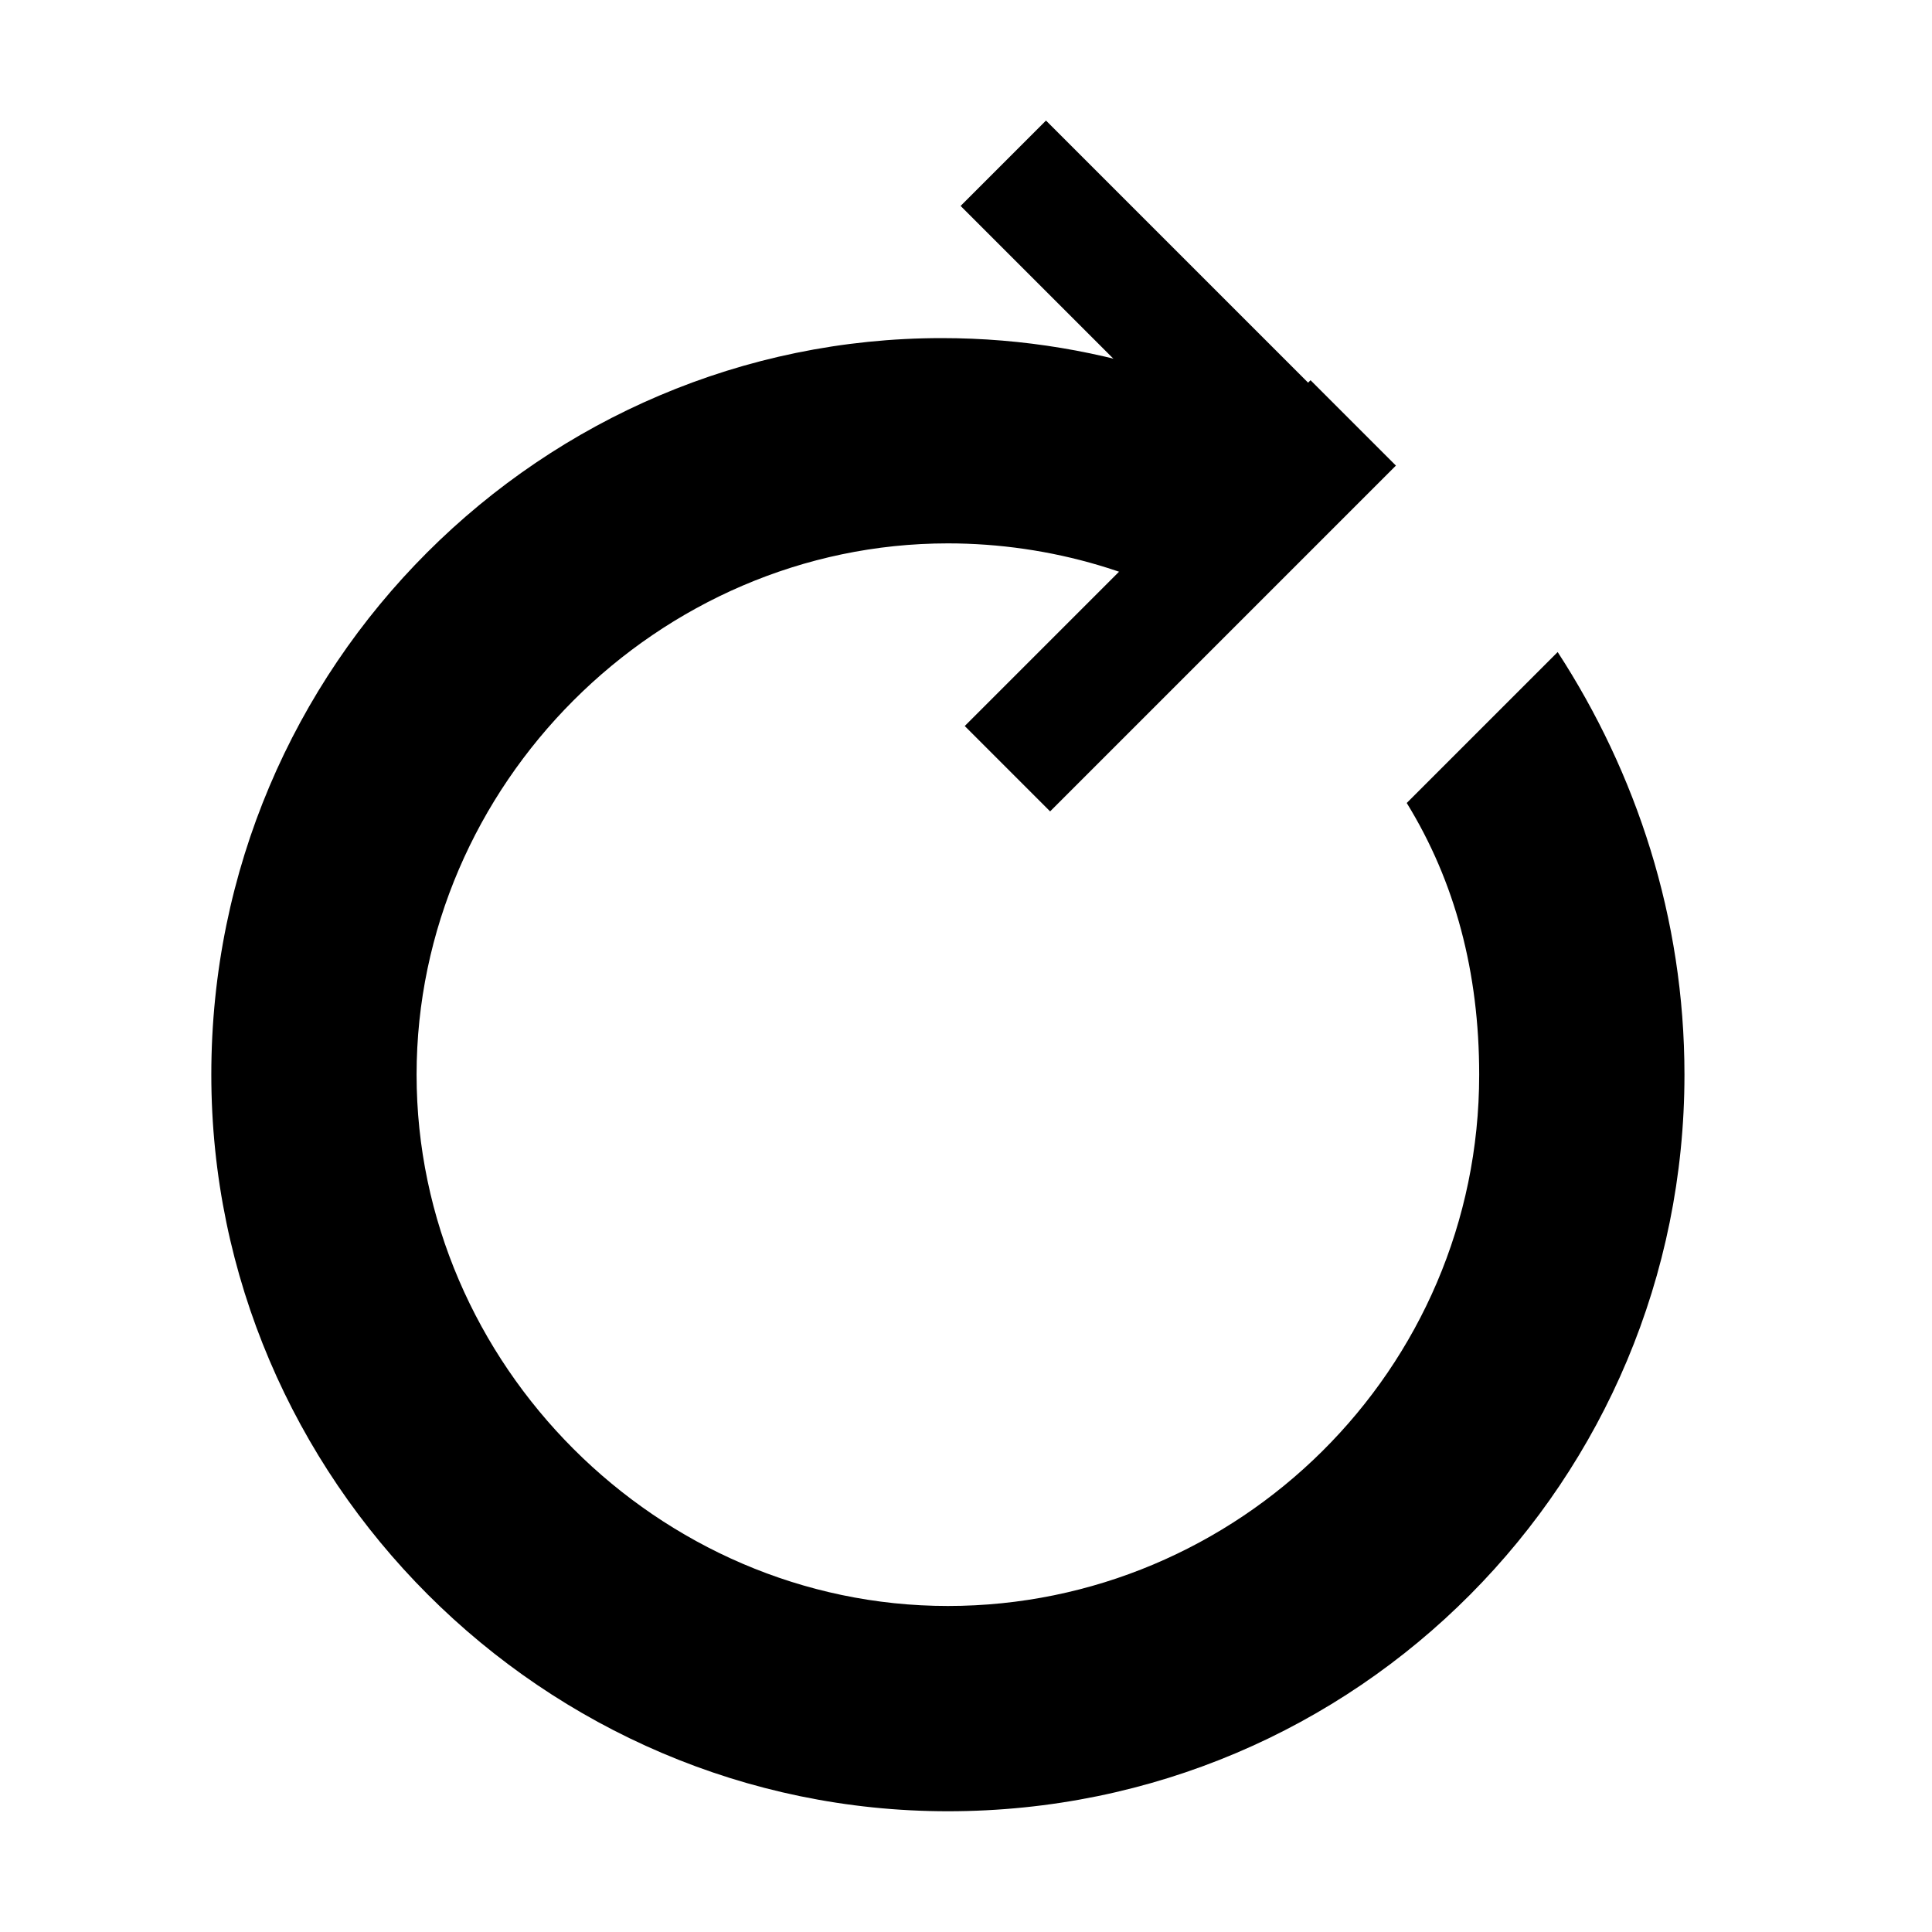
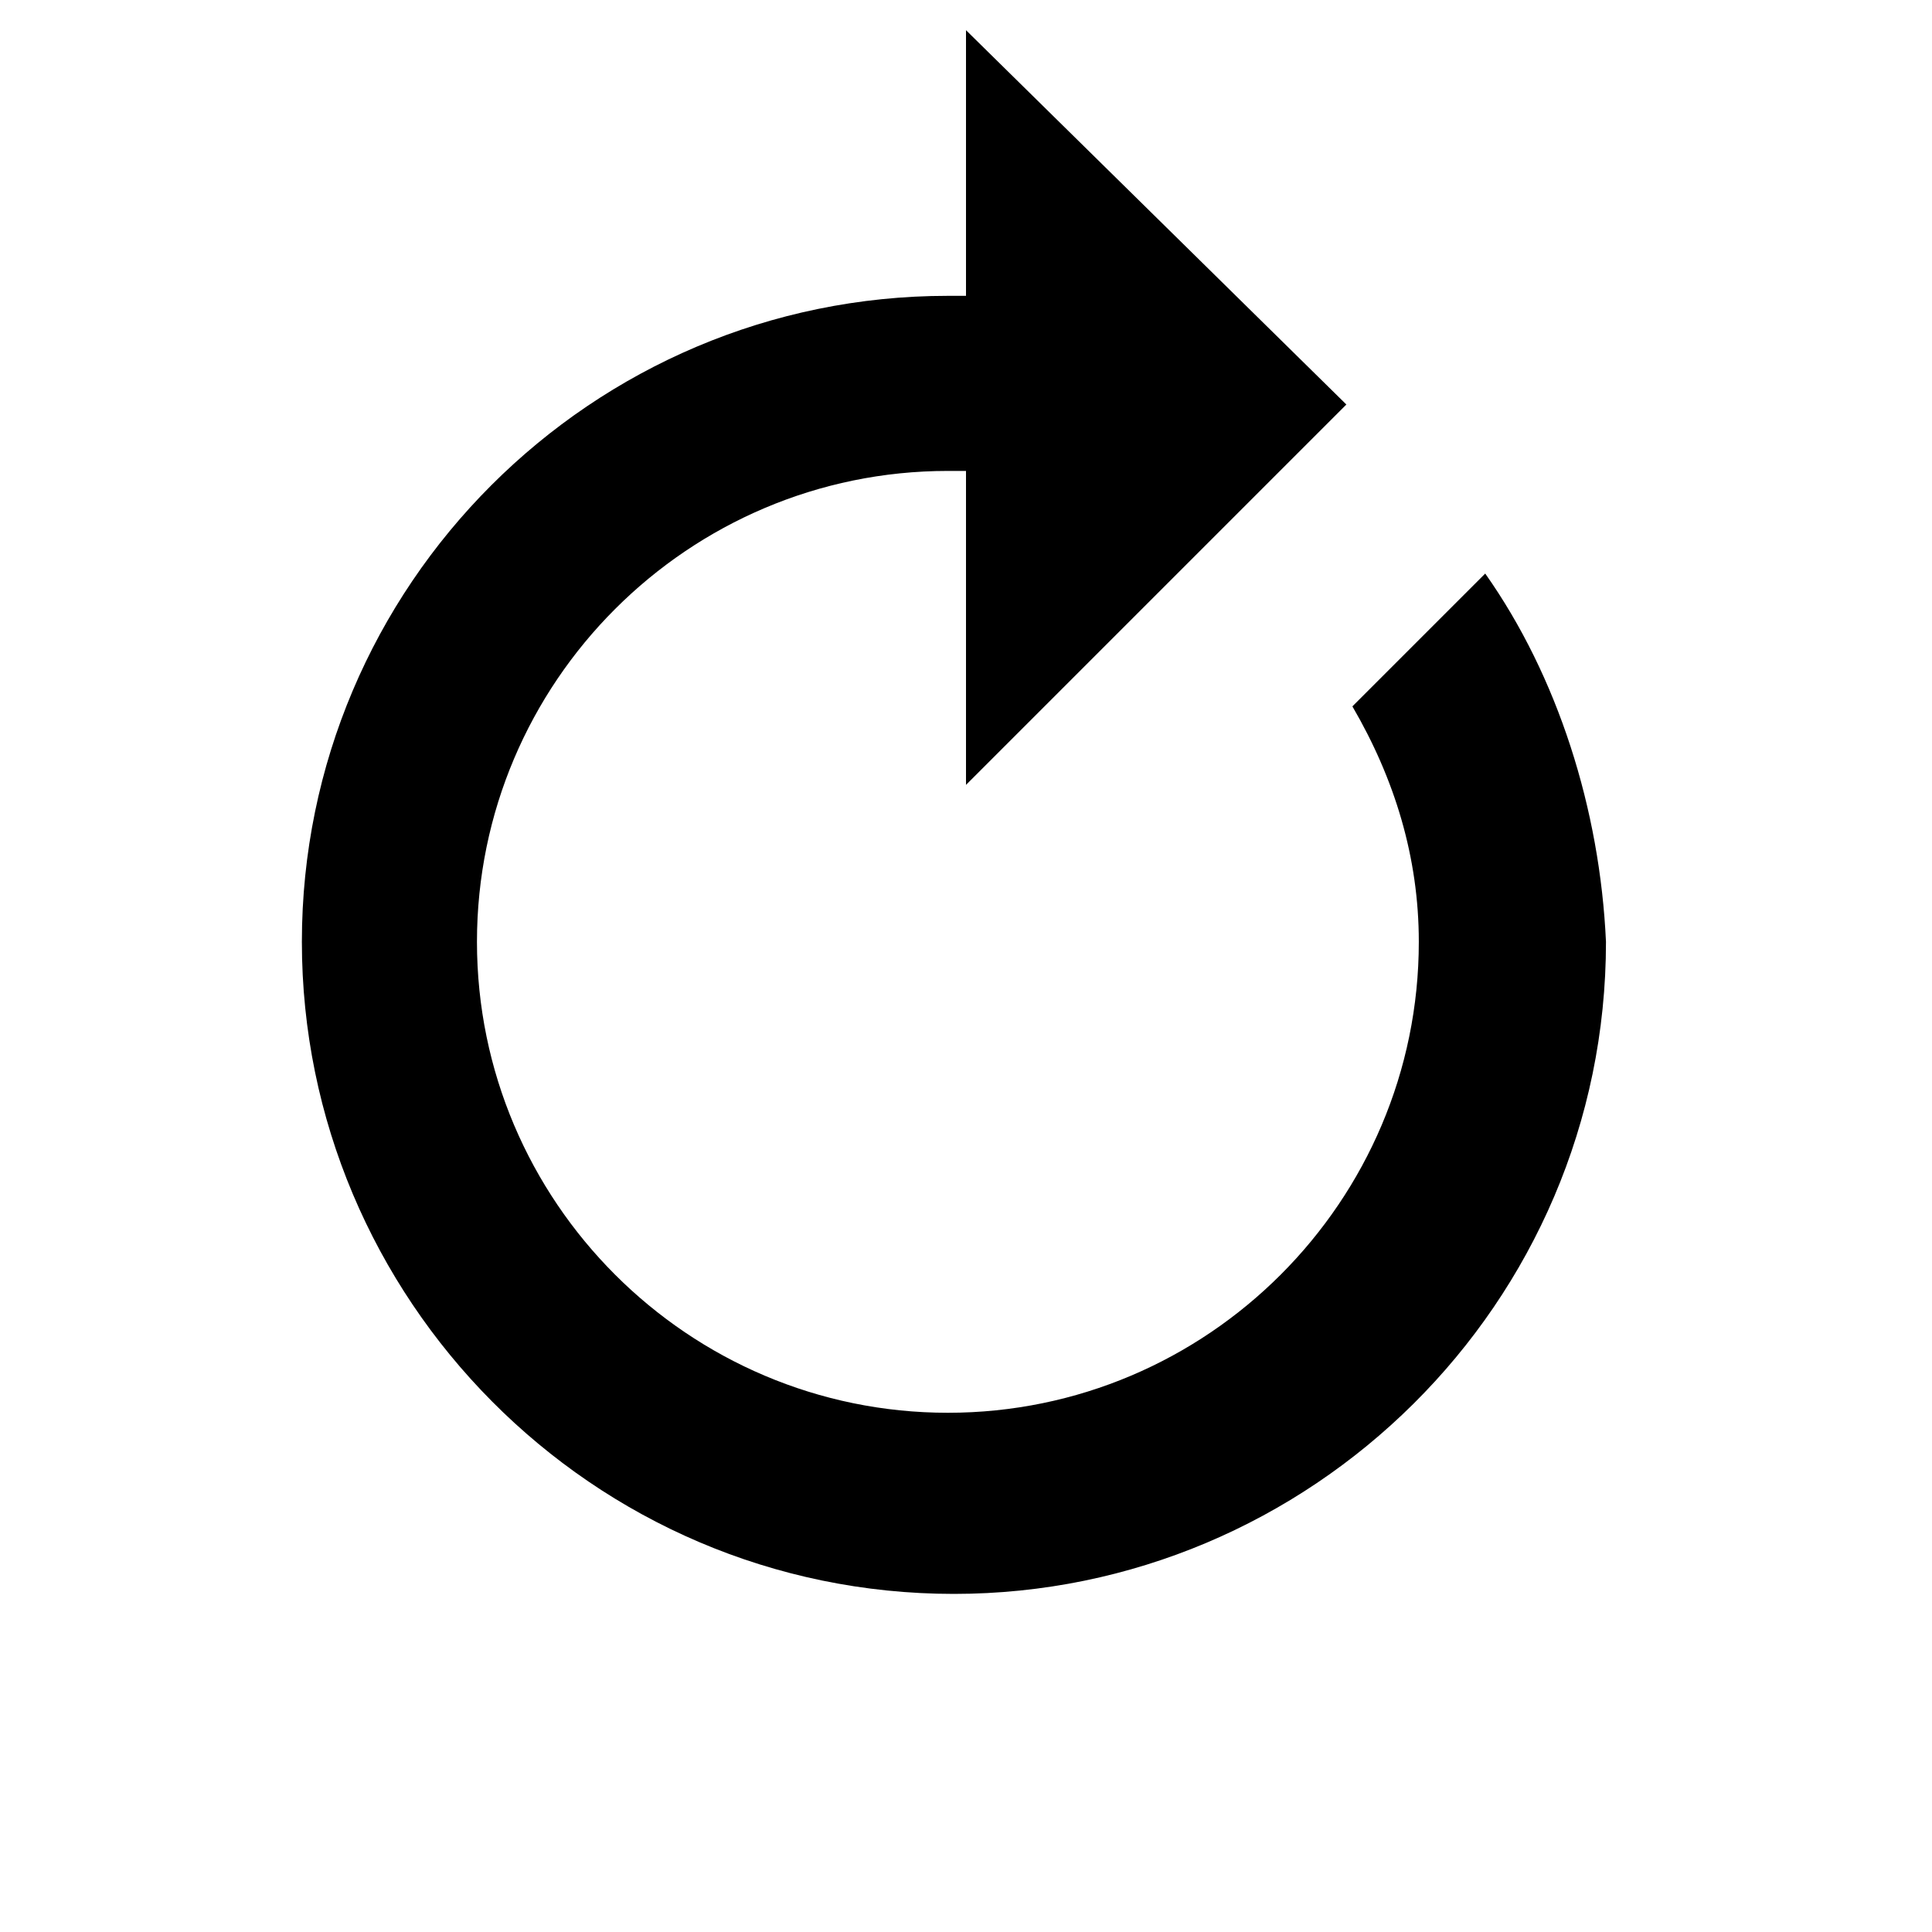
<svg xmlns="http://www.w3.org/2000/svg" version="1.1" x="0px" y="0px" width="32px" height="32px" viewBox="0 0 32 32" enable-background="new 0 0 32 32" xml:space="preserve">
-   <g id="grid">
+   <g id="grid" display="none">
</g>
  <g id="add">
-     <rect x="15.5" y="8.9" transform="matrix(0.7071 -0.7071 0.7071 0.7071 -1.2742 16.6919)" width="8.1" height="2" />
-     <rect x="18.5" y="1.5" transform="matrix(0.7071 -0.7071 0.7071 0.7071 1.7686 15.4316)" width="2" height="8.1" />
-     <path d="M25.8,10.8l-2.5,2.5c0.8,1.3,1.2,2.8,1.2,4.5c0,4.9-4,8.8-8.8,8.8s-8.8-4-8.8-8.8s4-8.8,8.8-8.8c1.7,0,3.4,0.5,4.7,1.4   l2.4-2.4c-2-1.5-4.5-2.4-7.2-2.4C9,5.6,3.5,11,3.5,17.8C3.5,24.5,9,30,15.7,30c6.8,0,12.2-5.5,12.2-12.2   C27.9,15.2,27.1,12.8,25.8,10.8z" />
+     <path d="M24.6,9.5l-2.2,2.2c0.7,1.2,1.1,2.5,1.1,3.9c0,4.3-3.5,7.8-7.8,7.8s-7.8-3.5-7.8-7.8s3.5-7.8,7.8-7.8c0.1,0,0.3,0,0.3,0   v5.2l4.7-4.7l1.6-1.6L16,0.5v4.4c0,0-0.2,0-0.3,0C9.8,4.9,5,9.7,5,15.6c0,5.9,4.8,10.8,10.8,10.8c5.9,0,10.8-4.8,10.8-10.8   C26.5,13.4,25.8,11.2,24.6,9.5z" />
  </g>
</svg>
